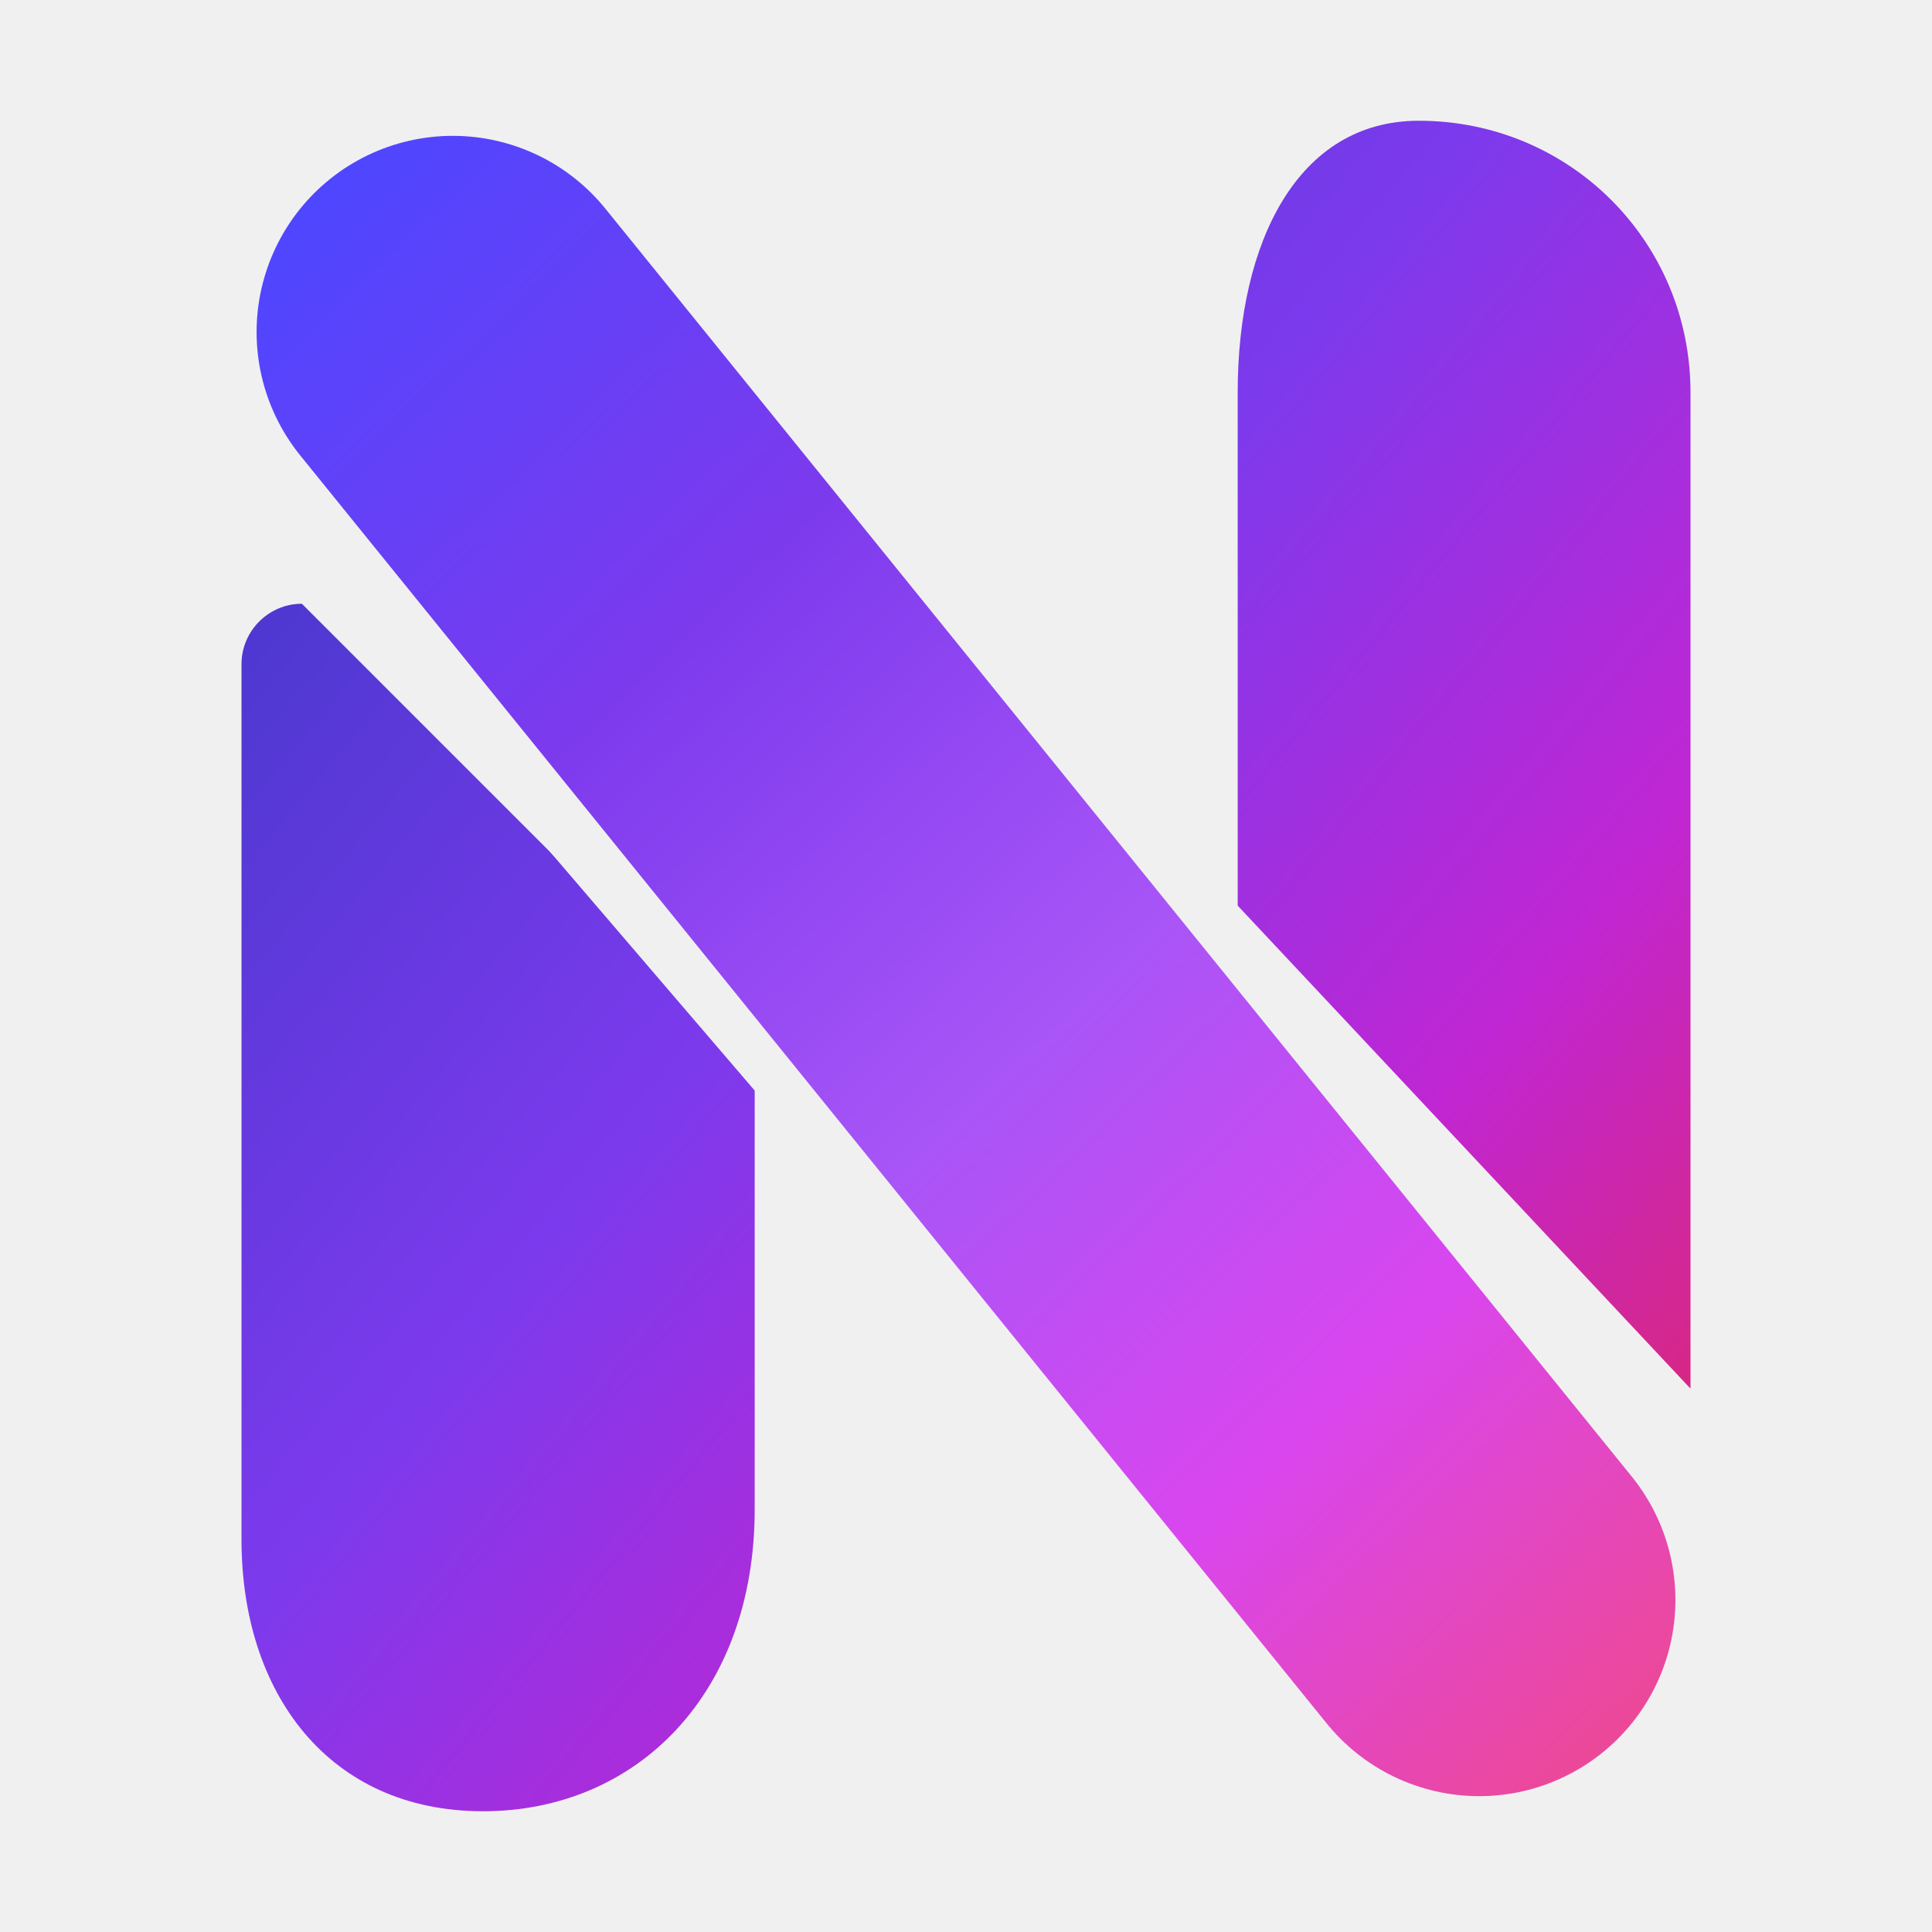
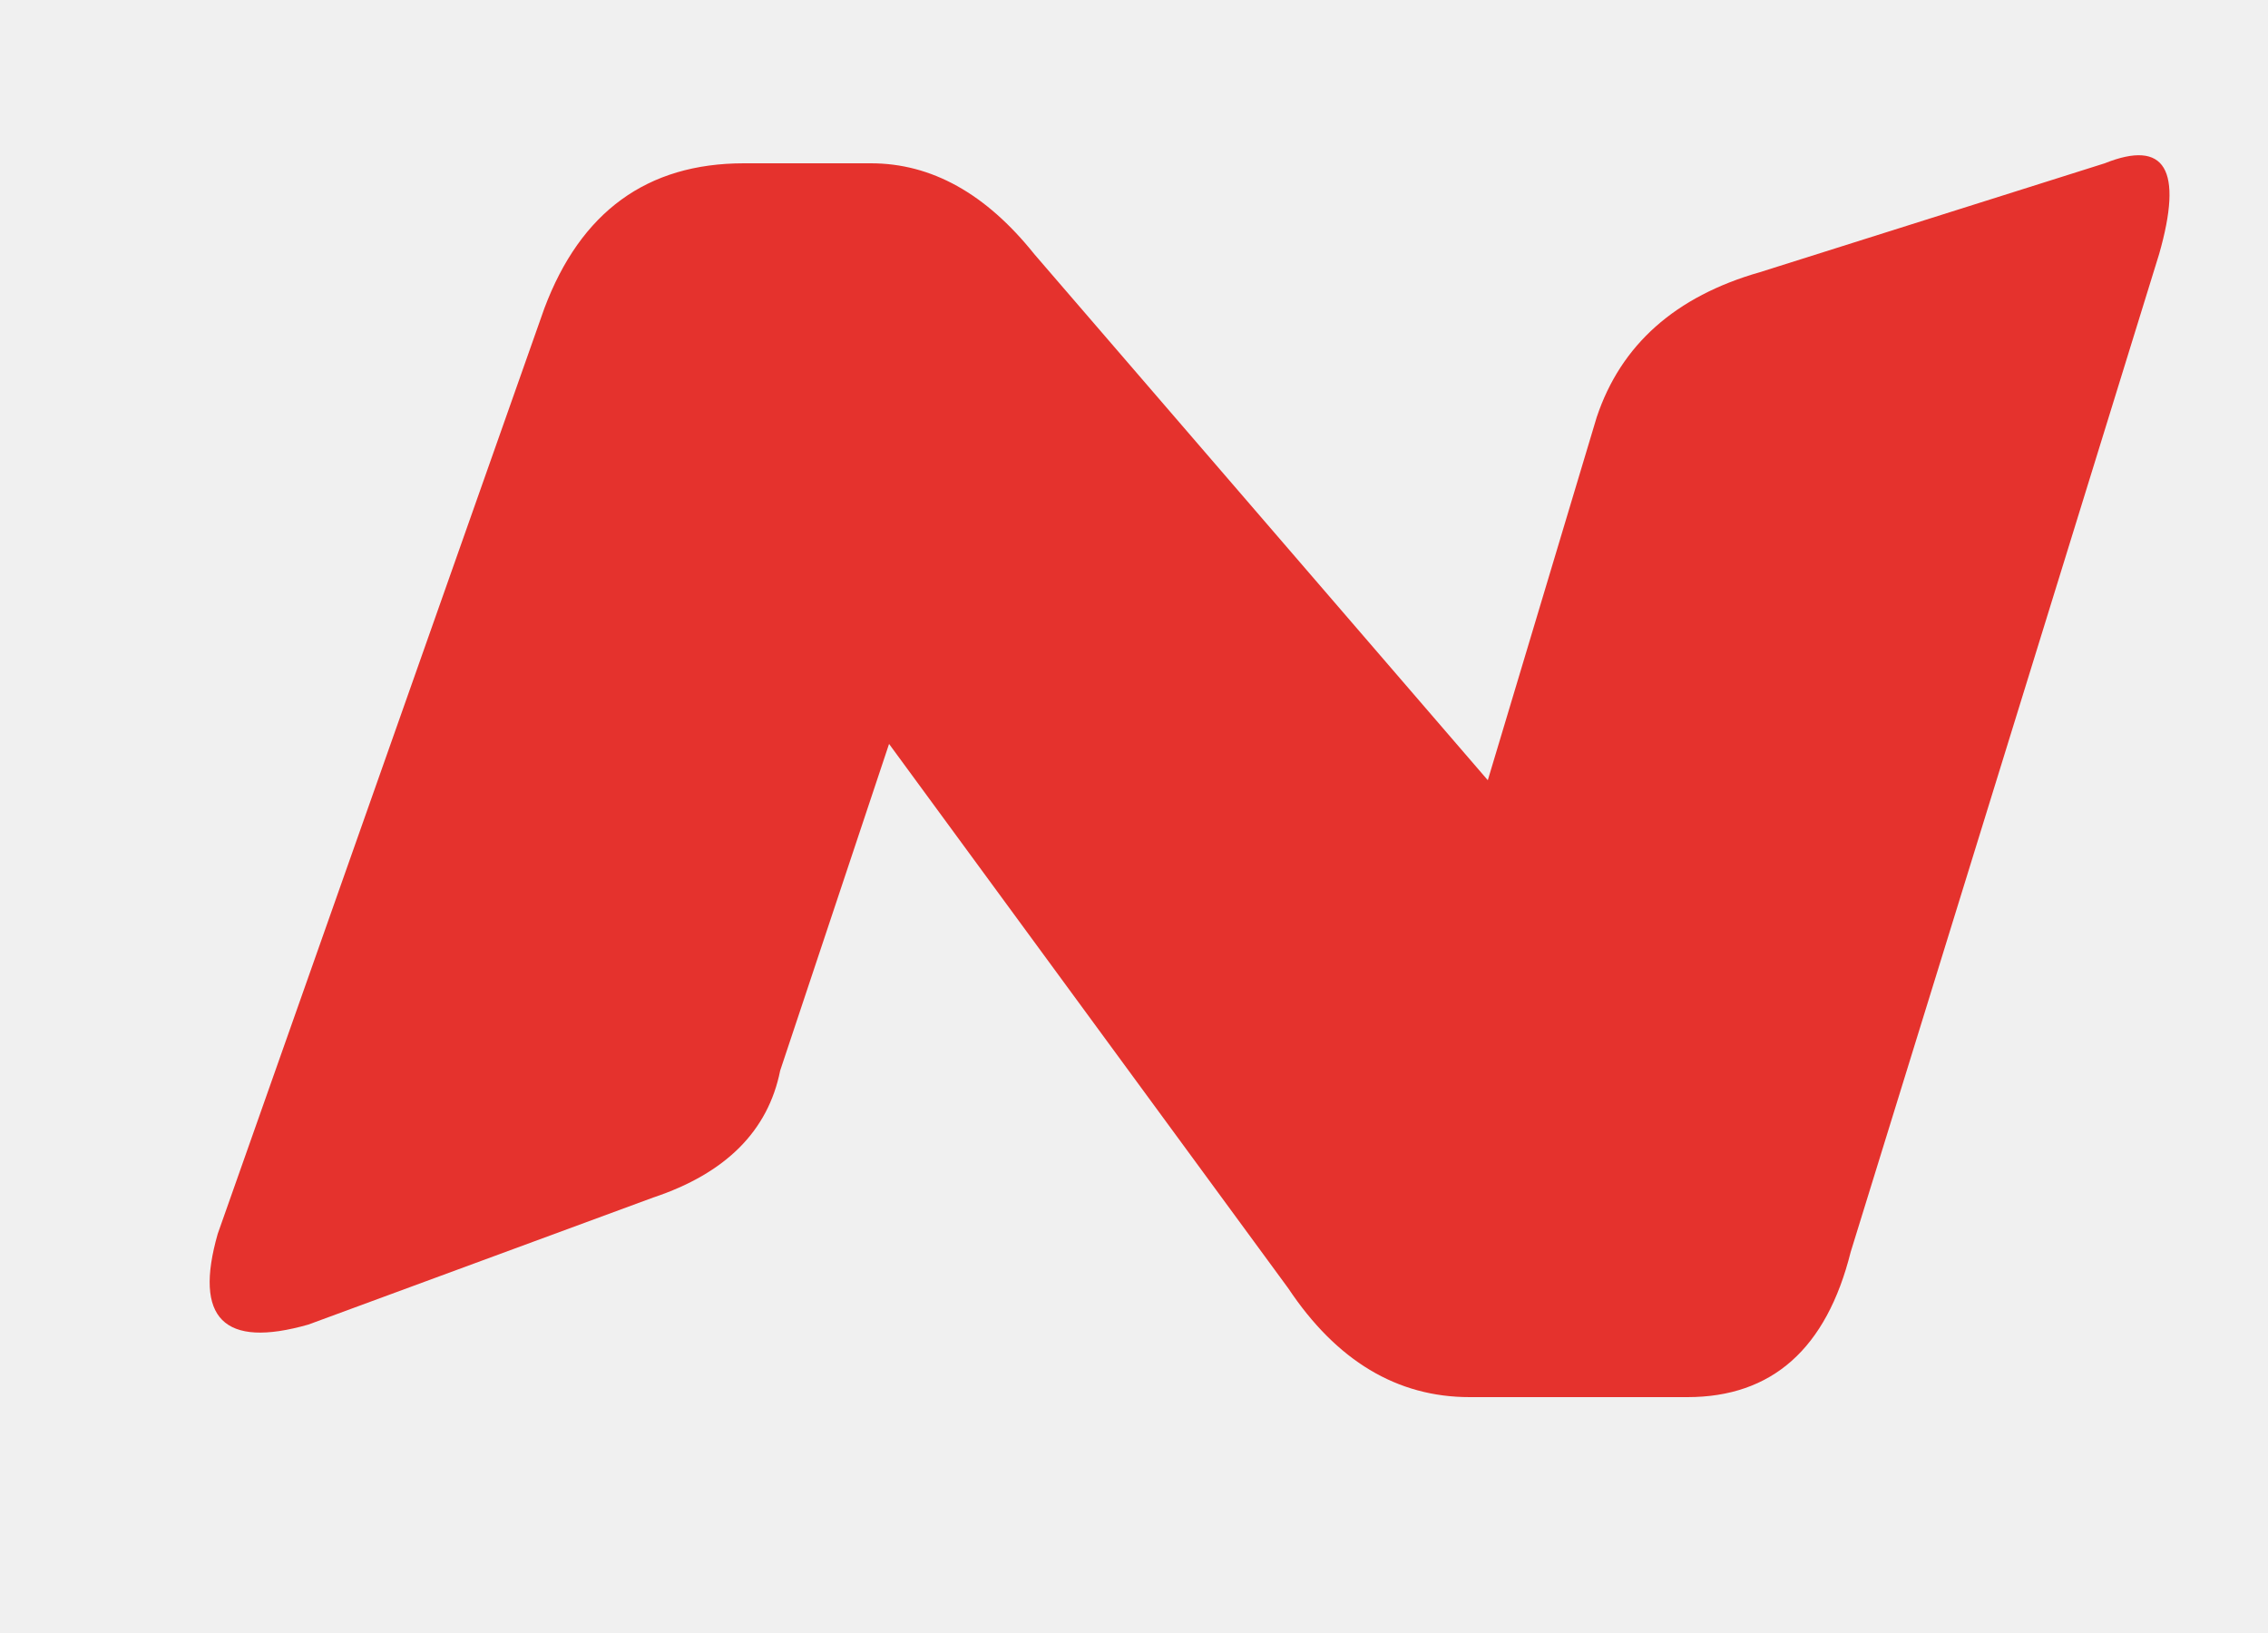
- <svg xmlns="http://www.w3.org/2000/svg" viewBox="0 0 64 64" fill="none">
-   <defs>
-     <linearGradient id="navorikaGradient" x1="9" y1="8" x2="55" y2="56" gradientUnits="userSpaceOnUse">
-       <stop offset="0%" stop-color="#4F46FF" />
-       <stop offset="28%" stop-color="#7C3AED" />
-       <stop offset="55%" stop-color="#A855F7" />
-       <stop offset="78%" stop-color="#D946EF" />
-       <stop offset="100%" stop-color="#EC4899" />
-     </linearGradient>
-     <linearGradient id="stemGradient" x1="8" y1="14" x2="54" y2="52" gradientUnits="userSpaceOnUse">
-       <stop offset="0%" stop-color="#4338CA" />
-       <stop offset="42%" stop-color="#7C3AED" />
-       <stop offset="75%" stop-color="#C026D3" />
-       <stop offset="100%" stop-color="#DB2777" />
-     </linearGradient>
-     <mask id="cut">
-       <rect width="64" height="64" fill="white" />
-       <path d="M14 11L50 53" stroke="black" stroke-width="16" stroke-linecap="round" />
-     </mask>
-   </defs>
-   <g mask="url(#cut)">
-     <path d="M10 20L25 35V50C25 56.1 21.1 60 16 60C10.9 60 8 56.1 8 51V22C8 20.9 8.9 20 10 20Z" fill="url(#stemGradient)" />
-     <path d="M47 4C52 4 56 8 56 13V46L41 30V13C41 8 43 4 47 4Z" fill="url(#stemGradient)" />
-   </g>
-   <path d="M15 11L49 53" stroke="url(#navorikaGradient)" stroke-width="13" stroke-linecap="round" stroke-linejoin="round" />
+ <svg xmlns="http://www.w3.org/2000/svg" viewBox="0 0 125 90" role="img" aria-label="Navorika">
+   <path fill="#e5322d" d="M12 68 30 17Q33 9 41 9H48Q53 9 57 14L82 43 88 23Q90 17 97 15L116 9Q121 7 119 14L102 69Q100 77 93 77H81Q75 77 71 71L49 41 43 59Q42 64 36 66L17 73Q10 75 12 68Z" />
</svg>
